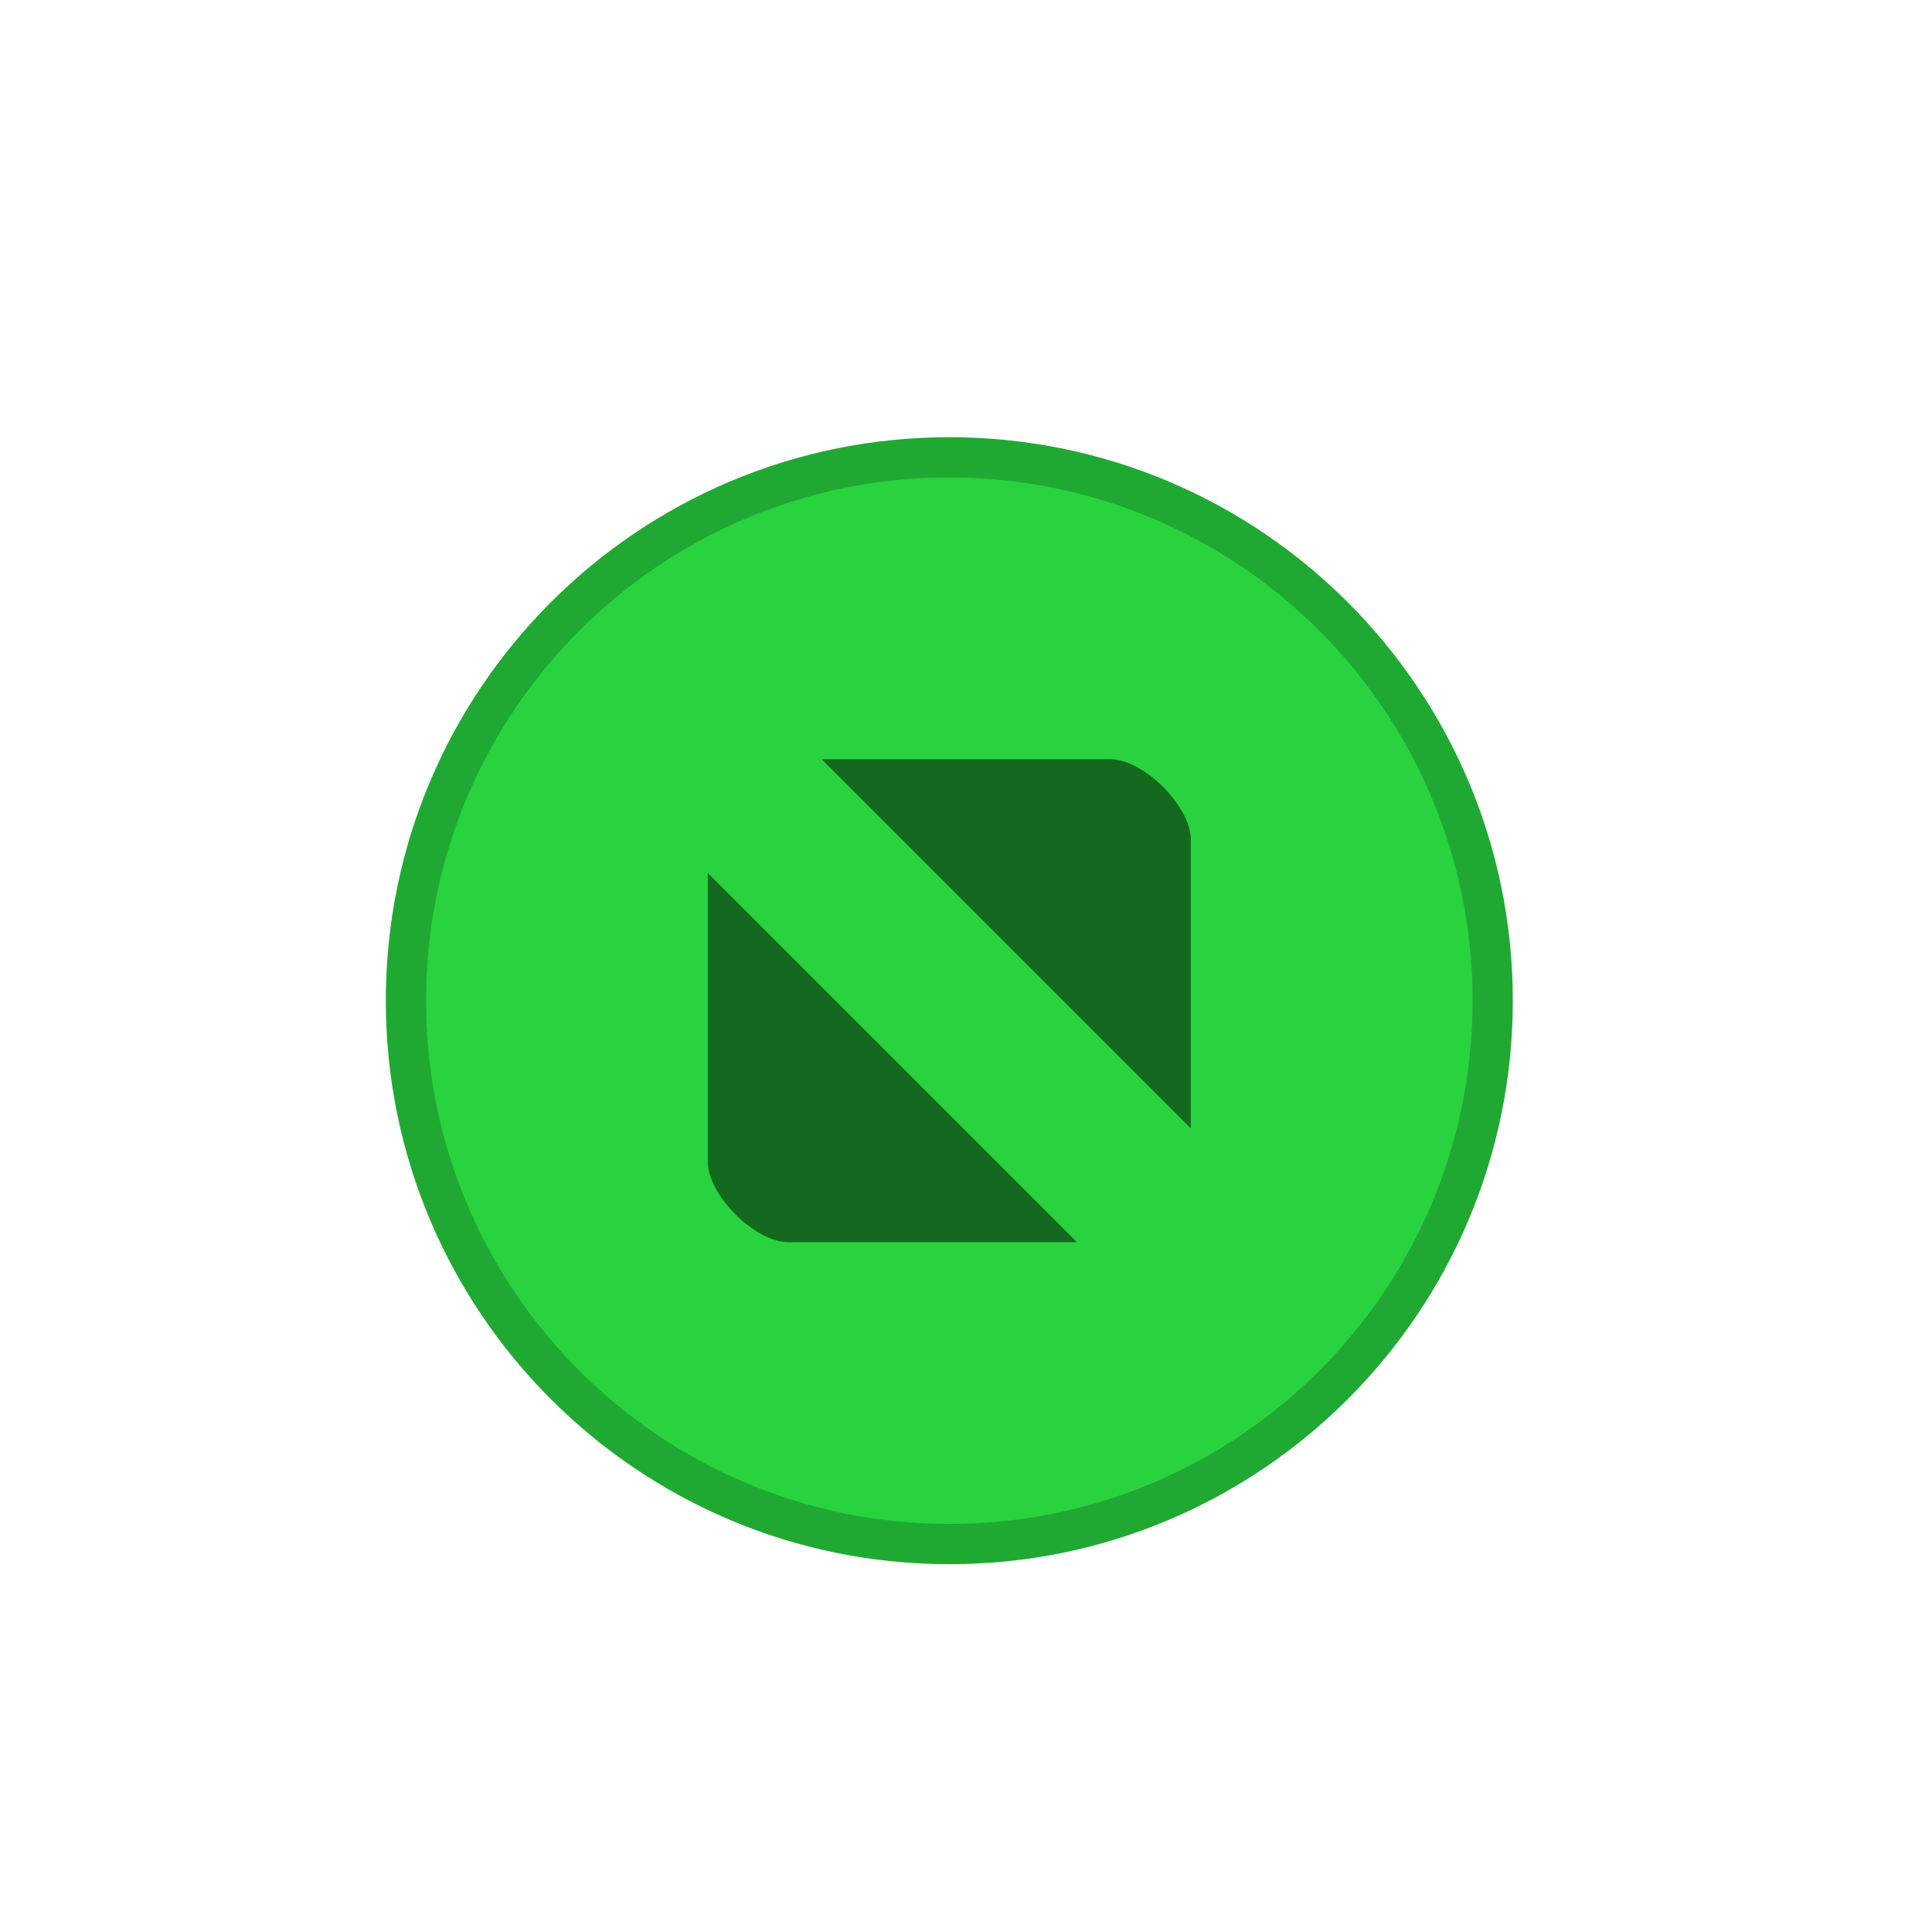
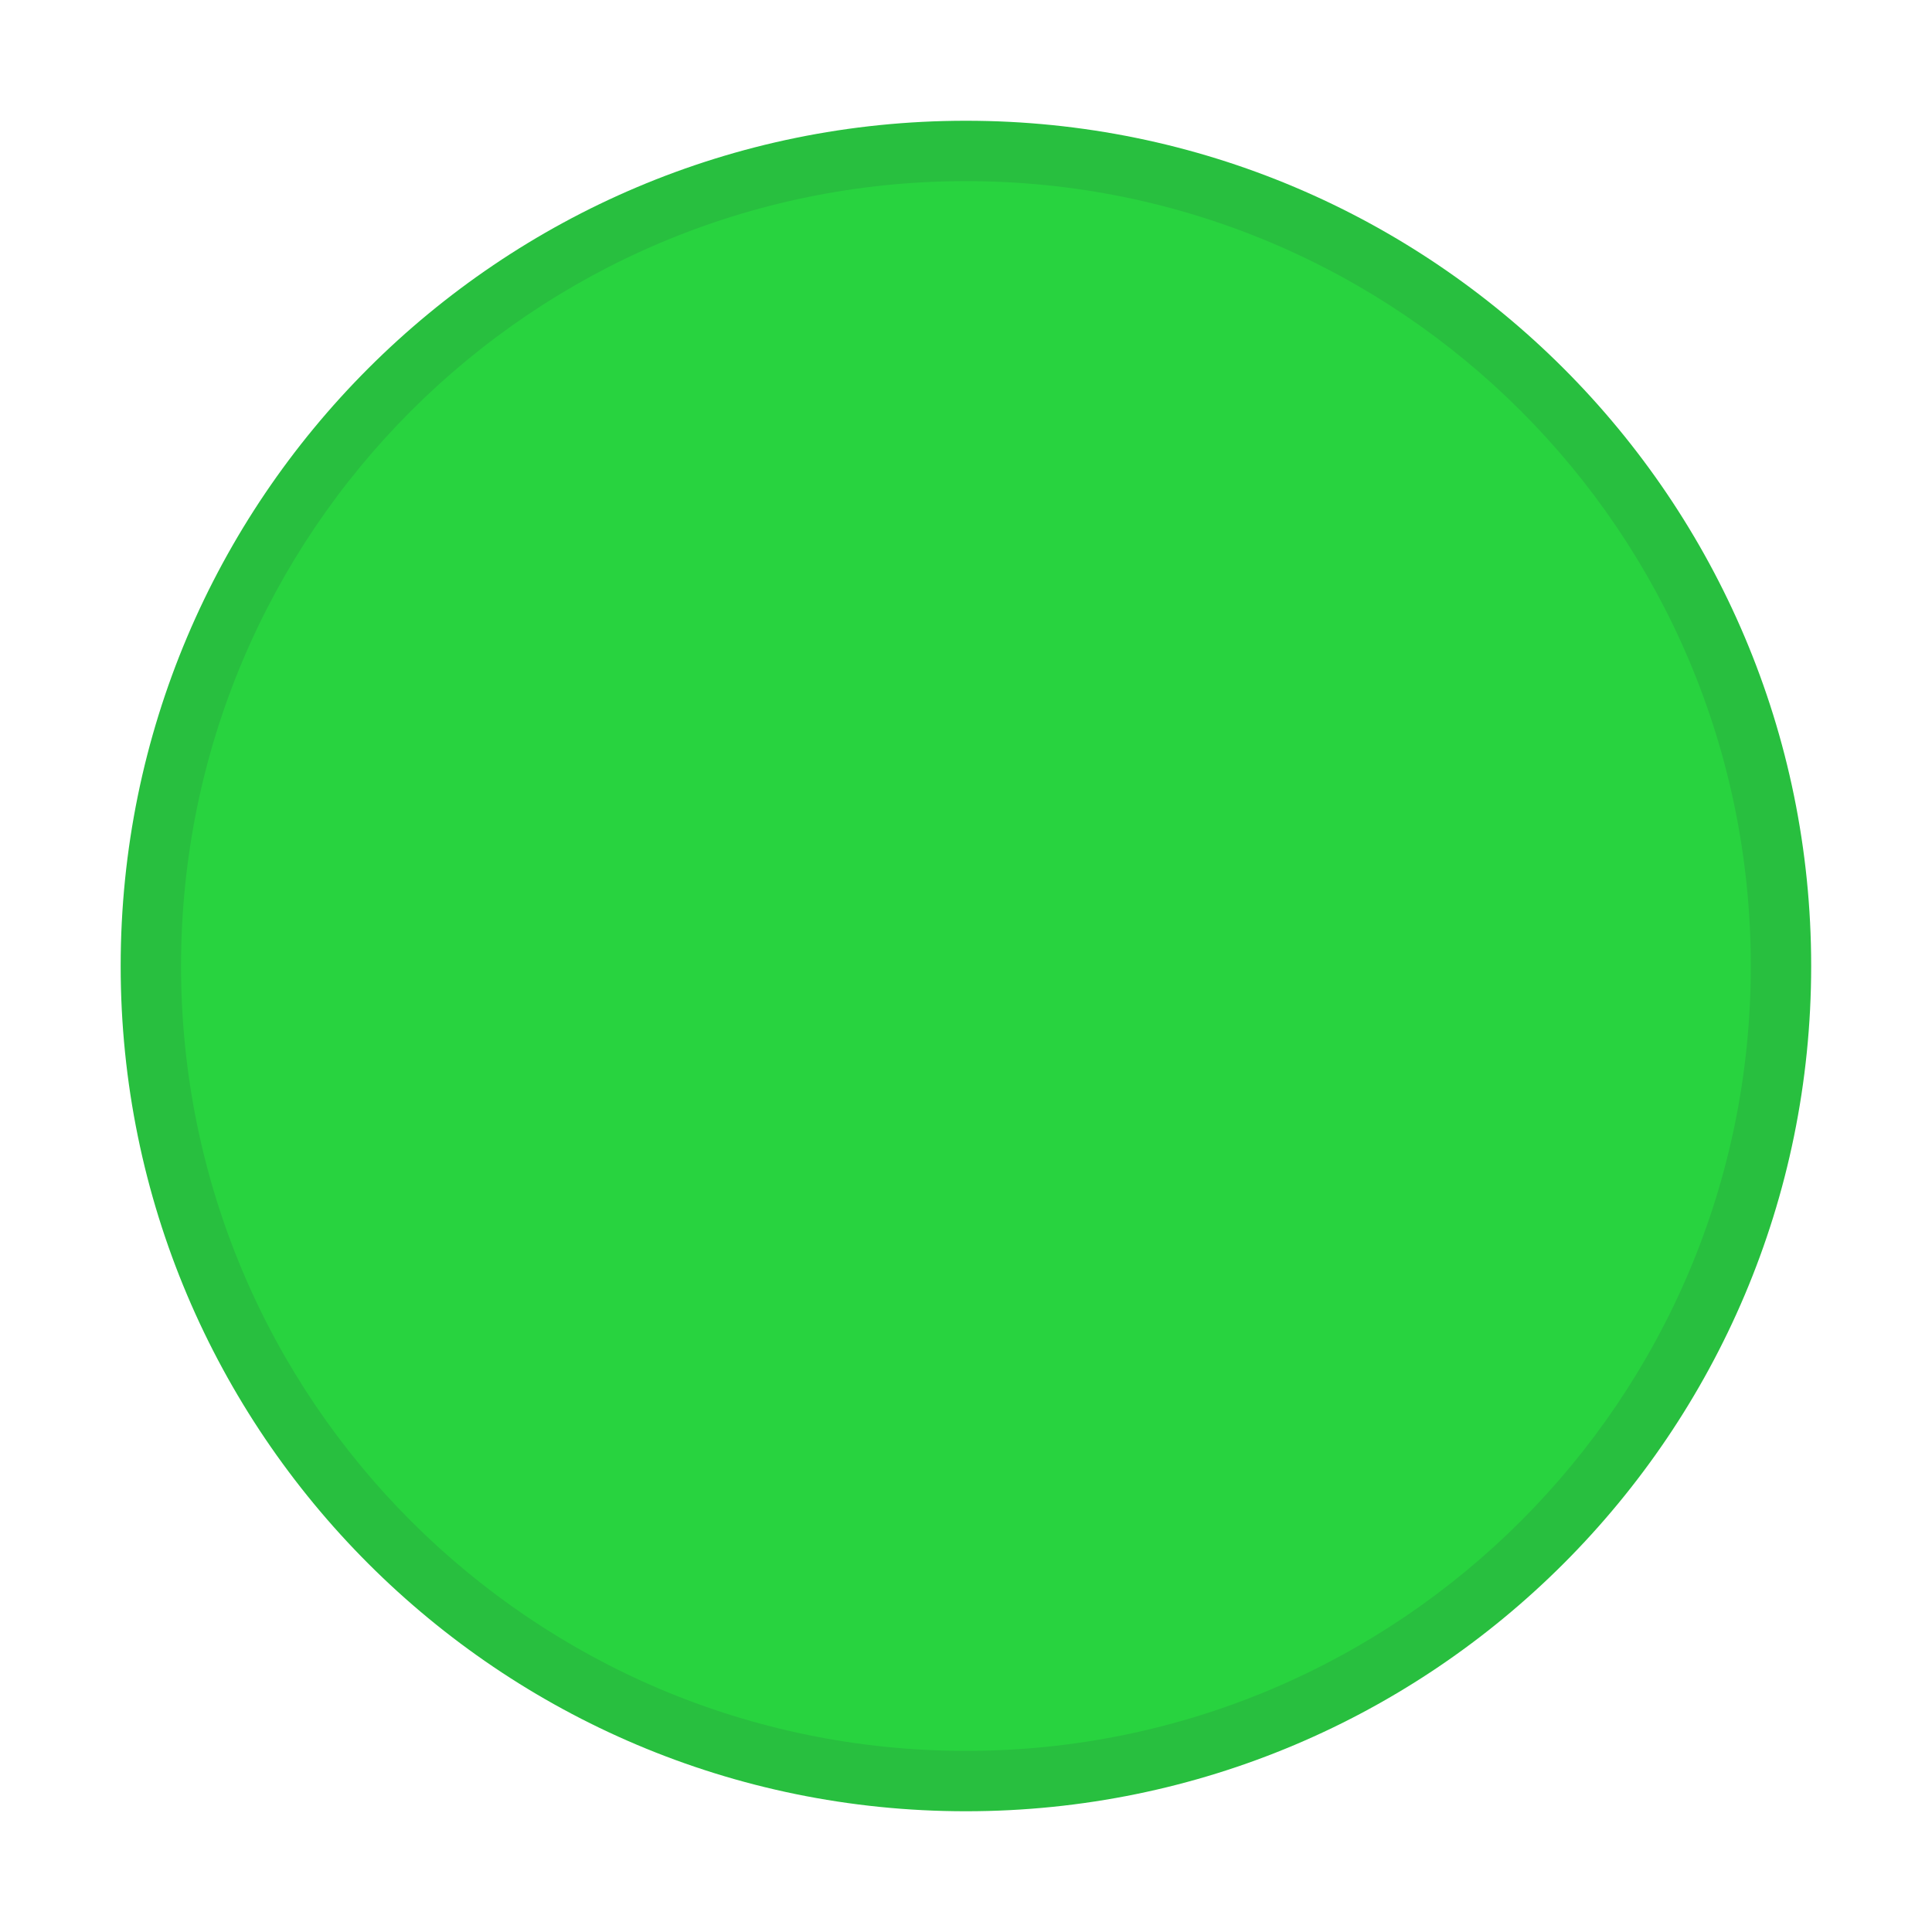
- <svg xmlns="http://www.w3.org/2000/svg" xmlns:xlink="http://www.w3.org/1999/xlink" width="24" height="24" id="svg4428" version="1.1">
-   <defs id="defs4430">
-     <linearGradient id="linearGradient3868">
-       <stop style="stop-color:#5a5a5a;stop-opacity:1;" offset="0" id="stop3870" />
-       <stop style="stop-color:#646464;stop-opacity:1;" offset="1" id="stop3872" />
-     </linearGradient>
-     <linearGradient id="linearGradient3813">
-       <stop style="stop-color:#666666;stop-opacity:1;" offset="0" id="stop3815" />
-       <stop style="stop-color:#636363;stop-opacity:1;" offset="1" id="stop3817" />
-     </linearGradient>
-     <linearGradient id="linearGradient3787">
-       <stop style="stop-color:#e5e5df;stop-opacity:1;" offset="0" id="stop3789" />
-       <stop style="stop-color:#dadad4;stop-opacity:1;" offset="1" id="stop3791" />
-     </linearGradient>
-     <linearGradient id="linearGradient3806-3-5-6">
-       <stop style="stop-color:#303030;stop-opacity:1;" offset="0" id="stop3808-6-9-1" />
-       <stop style="stop-color:#232323;stop-opacity:1;" offset="1" id="stop3810-4-6-3" />
-     </linearGradient>
-     <linearGradient xlink:href="#linearGradient3787" id="linearGradient3793" x1="40" y1="1044.362" x2="40" y2="1032.362" gradientUnits="userSpaceOnUse" />
-     <linearGradient xlink:href="#linearGradient3787" id="linearGradient3828" gradientUnits="userSpaceOnUse" x1="40" y1="1044.362" x2="40" y2="1032.362" gradientTransform="matrix(1.166667,0,0,1.076923,-6.5,-80.33555)" />
-     <linearGradient xlink:href="#linearGradient3787-8" id="linearGradient3835" gradientUnits="userSpaceOnUse" gradientTransform="matrix(1.166667,0,0,1.076923,-35.5,-1105.698)" x1="40" y1="1044.362" x2="40" y2="1032.362" />
-     <linearGradient xlink:href="#linearGradient3787-8" id="linearGradient3835-4" gradientUnits="userSpaceOnUse" gradientTransform="matrix(1.166667,0,0,1.076923,-35.5,-1105.698)" x1="40" y1="1044.362" x2="40" y2="1032.362" />
-     <linearGradient id="linearGradient3787-8">
-       <stop style="stop-color:#f5f5ee;stop-opacity:1;" offset="0" id="stop3789-2" />
-       <stop style="stop-color:#e6e6df;stop-opacity:1;" offset="1" id="stop3791-6" />
-     </linearGradient>
-     <linearGradient xlink:href="#linearGradient3787-8" id="linearGradient3835-3" gradientUnits="userSpaceOnUse" gradientTransform="matrix(1.166667,0,0,1.076923,-35.5,-1105.698)" x1="40" y1="1044.362" x2="40" y2="1032.362" />
-     <linearGradient id="linearGradient3787-7">
-       <stop style="stop-color:#f5f5ee;stop-opacity:1;" offset="0" id="stop3789-3" />
-       <stop style="stop-color:#e6e6e0;stop-opacity:1;" offset="1" id="stop3791-3" />
-     </linearGradient>
-     <linearGradient xlink:href="#linearGradient3787" id="linearGradient3807" x1="11" y1="15.75" x2="11" y2="8.25" gradientUnits="userSpaceOnUse" />
-     <linearGradient xlink:href="#linearGradient3813" id="linearGradient3819" x1="29.5" y1="15.2" x2="29.5" y2="8.8" gradientUnits="userSpaceOnUse" />
-     <linearGradient xlink:href="#linearGradient4231" id="linearGradient3807-1" x1="10" y1="7" x2="10" y2="15.889" gradientUnits="userSpaceOnUse" />
-     <linearGradient id="linearGradient4231">
-       <stop id="stop4233" offset="0" style="stop-color:#e7e7e1;stop-opacity:1;" />
-       <stop id="stop4239" offset="1" style="stop-color:#dadad3;stop-opacity:1;" />
-     </linearGradient>
-     <linearGradient xlink:href="#linearGradient4231-1" id="linearGradient3807-1-1" x1="10" y1="15.889" x2="10" y2="7" gradientUnits="userSpaceOnUse" />
-     <linearGradient id="linearGradient4231-1">
-       <stop id="stop4233-6" offset="0" style="stop-color:#e5e5de;stop-opacity:1;" />
-       <stop id="stop4239-7" offset="1" style="stop-color:#dadad3;stop-opacity:1;" />
-     </linearGradient>
-     <linearGradient id="linearGradient4363">
-       <stop style="stop-color:#979791;stop-opacity:1;" offset="0" id="stop4365" />
-       <stop style="stop-color:#dadad4;stop-opacity:0;" offset="1" id="stop4367" />
-     </linearGradient>
-     <linearGradient id="linearGradient4363-7">
-       <stop style="stop-color:#f5f5ef;stop-opacity:1;" offset="0" id="stop4365-9" />
-       <stop style="stop-color:#dadad4;stop-opacity:0;" offset="1" id="stop4367-8" />
-     </linearGradient>
-     <linearGradient xlink:href="#linearGradient4231-7" id="linearGradient4361" gradientUnits="userSpaceOnUse" gradientTransform="matrix(1.1875,0,0,1,-41.25,0)" x1="248.632" y1="79" x2="248.632" y2="58" />
-     <linearGradient id="linearGradient4231-7">
-       <stop id="stop4233-4" offset="0" style="stop-color:#e6e6df;stop-opacity:1;" />
-       <stop id="stop4239-8" offset="1" style="stop-color:#d1d1ca;stop-opacity:1;" />
-     </linearGradient>
-     <linearGradient xlink:href="#linearGradient4231-7" id="linearGradient3127" gradientUnits="userSpaceOnUse" gradientTransform="matrix(1.1875,0,0,1,-262.25,-55.99998)" x1="248.632" y1="79" x2="248.632" y2="58" />
-     <linearGradient xlink:href="#linearGradient4231-7" id="linearGradient3154" gradientUnits="userSpaceOnUse" gradientTransform="matrix(1.1875,0,0,1,-262.25,-55.99998)" x1="248.632" y1="79" x2="248.632" y2="58" />
-     <linearGradient xlink:href="#linearGradient4231-7" id="linearGradient3159" gradientUnits="userSpaceOnUse" gradientTransform="matrix(1.1875,0,0,1,-249.25,-54.99998)" x1="248.632" y1="79" x2="248.632" y2="58" />
-     <linearGradient xlink:href="#linearGradient4231-7-9" id="linearGradient3159-0" gradientUnits="userSpaceOnUse" gradientTransform="matrix(1.1875,0,0,1,-262.25,-55.99998)" x1="248.632" y1="79" x2="248.632" y2="58" />
-     <linearGradient id="linearGradient4231-7-9">
-       <stop id="stop4233-4-2" offset="0" style="stop-color:#e6e6df;stop-opacity:1;" />
-       <stop id="stop4239-8-9" offset="1" style="stop-color:#d1d1ca;stop-opacity:1;" />
-     </linearGradient>
-     <linearGradient id="linearGradient4231-5">
-       <stop id="stop4233-41" offset="0" style="stop-color:#e5e5de;stop-opacity:1;" />
-       <stop id="stop4239-73" offset="1" style="stop-color:#dadad3;stop-opacity:1;" />
-     </linearGradient>
-     <linearGradient xlink:href="#linearGradient4231-7-7" id="linearGradient3159-1" gradientUnits="userSpaceOnUse" gradientTransform="matrix(1.1875,0,0,1,-262.25,-55.99998)" x1="248.632" y1="79" x2="248.632" y2="58" />
-     <linearGradient id="linearGradient4231-7-7">
-       <stop id="stop4233-4-7" offset="0" style="stop-color:#e6e6df;stop-opacity:1;" />
-       <stop id="stop4239-8-2" offset="1" style="stop-color:#d1d1ca;stop-opacity:1;" />
-     </linearGradient>
-     <linearGradient xlink:href="#linearGradient4231-73" id="linearGradient3807-1-7" x1="10" y1="15.889" x2="10" y2="7" gradientUnits="userSpaceOnUse" />
-     <linearGradient id="linearGradient4231-73">
-       <stop id="stop4233-1" offset="0" style="stop-color:#e5e5de;stop-opacity:1;" />
-       <stop id="stop4239-85" offset="1" style="stop-color:#dadad3;stop-opacity:1;" />
-     </linearGradient>
-   </defs>
-   <g id="layer1" transform="translate(0,-1098.52)">
-     <g id="4" transform="translate(86.4,-3.2)" />
-     <g transform="translate(-269.2073,1319.589)" style="display:inline" id="inactive-center">
-       <rect style="opacity:0;fill:#000000;fill-opacity:1;stroke:none;stroke-width:0.474;stroke-linejoin:miter;stroke-miterlimit:4;stroke-dasharray:none;stroke-opacity:1;paint-order:markers stroke fill" id="rect1559-2" width="16" height="16" x="273" y="-268.638" ry="1.6930764e-05" />
-       <g transform="translate(274,-267.6378)" id="titlebutton-maximize-backdrop-1-9" style="enable-background:new">
-         <g transform="translate(-5,-1033.362)" id="g6-5-1">
-           <path style="fill:#bababa;fill-opacity:1;fill-rule:evenodd;stroke:none" d="m 12,1047.362 c 3.866,0 7,-3.134 7,-7 0,-3.866 -3.134,-7 -7,-7 -3.866,0 -7,3.134 -7,7 0,3.866 3.134,7 7,7" id="path2-3-2" />
-           <path style="opacity:1;fill:#cecece;fill-opacity:1;fill-rule:evenodd;stroke:none" d="m 12,1046.862 c 3.59,0 6.5,-2.91 6.5,-6.5 0,-3.59 -2.91,-6.5 -6.5,-6.5 -3.59,0 -6.5,2.91 -6.5,6.5 0,3.59 2.91,6.5 6.5,6.5" id="path4-5" />
-         </g>
-       </g>
-     </g>
-     <g transform="translate(-269.2073,1319.589)" style="display:inline" id="active-center">
-       <rect ry="1.6930764e-05" y="-242.638" x="273" height="16" width="16" id="rect1567-7" style="opacity:0;fill:#000000;fill-opacity:1;stroke:none;stroke-width:0.474;stroke-linejoin:miter;stroke-miterlimit:4;stroke-dasharray:none;stroke-opacity:1;paint-order:markers stroke fill" />
-       <g transform="translate(274,-241.6378)" id="titlebutton-maximize-1-0" style="enable-background:new">
-         <g transform="translate(-5,-1033.362)" id="g6-1-9">
-           <path style="fill:#20a932;fill-opacity:1;fill-rule:evenodd;stroke:none" d="m 12,1047.362 c 3.866,0 7,-3.134 7,-7 0,-3.866 -3.134,-7 -7,-7 -3.866,0 -7,3.134 -7,7 0,3.866 3.134,7 7,7" id="path2-2-3" />
-           <path style="opacity:1;fill:#28d33f;fill-opacity:1;fill-rule:evenodd;stroke:none" d="m 12,1046.862 c 3.59,0 6.5,-2.91 6.5,-6.5 0,-3.59 -2.91,-6.5 -6.5,-6.5 -3.59,0 -6.5,2.91 -6.5,6.5 0,3.59 2.91,6.5 6.5,6.5" id="path4-70" />
-         </g>
-       </g>
-     </g>
-     <g transform="translate(-269.2073,1319.589)" style="display:inline" id="pressed-center">
-       <rect ry="1.6930764e-05" y="-190.638" x="273" height="16" width="16" id="rect1584-1" style="opacity:0;fill:#000000;fill-opacity:1;stroke:none;stroke-width:0.474;stroke-linejoin:miter;stroke-miterlimit:4;stroke-dasharray:none;stroke-opacity:1;paint-order:markers stroke fill" />
-       <g transform="translate(274,-189.6378)" id="titlebutton-maximize-active-1-0" style="enable-background:new">
-         <g transform="translate(-5,-1033.362)" id="g6-9-6">
-           <path style="fill:#20a932;fill-opacity:1;fill-rule:evenodd;stroke:none" d="m 12,1047.362 c 3.866,0 7,-3.134 7,-7 0,-3.866 -3.134,-7 -7,-7 -3.866,0 -7,3.134 -7,7 0,3.866 3.134,7 7,7" id="path2-36-3" />
-           <path style="opacity:0.5;fill:#000000;fill-opacity:1;stroke:none;stroke-width:2;stroke-linecap:round;stroke-linejoin:round;stroke-miterlimit:4;stroke-dasharray:none;stroke-opacity:1" d="M 10.414,1037.362 15,1041.948 v -3.586 c 0,-0.415 -0.585,-1 -1,-1 z M 9,1038.776 v 3.586 c 0,0.415 0.585,1 1,1 h 3.586 z" id="path4-0-2" />
-         </g>
-       </g>
-     </g>
-     <g transform="translate(-269.2073,1319.589)" style="display:inline" id="hover-center">
-       <rect style="opacity:0;fill:#000000;fill-opacity:1;stroke:none;stroke-width:0.474;stroke-linejoin:miter;stroke-miterlimit:4;stroke-dasharray:none;stroke-opacity:1;paint-order:markers stroke fill" id="rect1575-0" width="16" height="16" x="273" y="-216.638" ry="1.6930764e-05" />
-       <g transform="translate(274,-215.6378)" id="titlebutton-maximize-hover-1-6" style="enable-background:new">
-         <g transform="translate(-5,-1033.362)" id="g8-8-1">
-           <path style="fill:#20a932;fill-opacity:1;fill-rule:evenodd;stroke:none" d="m 12,1047.362 c 3.866,0 7,-3.134 7,-7 0,-3.866 -3.134,-7 -7,-7 -3.866,0 -7,3.134 -7,7 0,3.866 3.134,7 7,7" id="path2-7-5" />
-           <path style="opacity:1;fill:#28d33f;fill-opacity:1;fill-rule:evenodd;stroke:none" d="m 12,1046.862 c 3.59,0 6.5,-2.91 6.5,-6.5 0,-3.59 -2.91,-6.5 -6.5,-6.5 -3.59,0 -6.5,2.91 -6.5,6.5 0,3.59 2.91,6.5 6.5,6.5" id="path4-92" />
-           <path style="opacity:0.5;fill:#000000;fill-opacity:1;stroke:none;stroke-width:2;stroke-linecap:round;stroke-linejoin:round;stroke-miterlimit:4;stroke-dasharray:none;stroke-opacity:1" d="M 10.414,1037.362 15,1041.948 v -3.586 c 0,-0.415 -0.585,-1 -1,-1 z M 9,1038.776 v 3.586 c 0,0.415 0.585,1 1,1 h 3.586 z" id="path6-0-54" />
-         </g>
-       </g>
-     </g>
-     <g id="deactivated-center" style="display:inline" transform="translate(-229.8983,1319.589)">
-       <rect ry="1.6930764e-05" y="-268.638" x="273" height="16" width="16" id="rect963" style="opacity:0;fill:#000000;fill-opacity:1;stroke:none;stroke-width:0.474;stroke-linejoin:miter;stroke-miterlimit:4;stroke-dasharray:none;stroke-opacity:1;paint-order:markers stroke fill" />
-       <g style="enable-background:new" id="g971" transform="translate(274,-267.6378)">
-         <g id="g969" transform="translate(-5,-1033.362)">
-           <path id="path965" d="m 12,1047.362 c 3.866,0 7,-3.134 7,-7 0,-3.866 -3.134,-7 -7,-7 -3.866,0 -7,3.134 -7,7 0,3.866 3.134,7 7,7" style="fill:#bababa;fill-opacity:1;fill-rule:evenodd;stroke:none" />
-           <path id="path967" d="m 12,1046.862 c 3.59,0 6.5,-2.91 6.5,-6.5 0,-3.59 -2.91,-6.5 -6.5,-6.5 -3.59,0 -6.5,2.91 -6.5,6.5 0,3.59 2.91,6.5 6.5,6.5" style="opacity:1;fill:#cecece;fill-opacity:1;fill-rule:evenodd;stroke:none" />
-         </g>
+ <svg xmlns="http://www.w3.org/2000/svg" version="1.1" id="Layer_1" x="0px" y="0px" viewBox="0 0 64 64" style="enable-background:new 0 0 64 64;" xml:space="preserve">
+   <style type="text/css">
+ 	.st0{fill-opacity:0;}
+ 	.st1{enable-background:new    ;}
+ 	.st2{fill-rule:evenodd;clip-rule:evenodd;fill:#28BF3F;}
+ 	.st3{fill-rule:evenodd;clip-rule:evenodd;fill:#28D33F;}
+ </style>
+   <g id="active-center" transform="translate(-288.7425,1318.98)">
+     <polygon id="rect1569-36" class="st0" points="288.74,-1318.98 352.74,-1318.98 352.74,-1318.98 352.74,-1254.98 352.74,-1254.98    288.74,-1254.98 288.74,-1254.98 288.74,-1318.98  " />
+     <g id="titlebutton-close-1-7" transform="translate(294,-241.6378)" class="st1">
+       <g id="g6-53" transform="translate(-5,-1033.362)">
+         <path id="path2-56" class="st2" d="M31.74,16.02c15.46,0,28-12.54,28-28s-12.54-28-28-28c-15.46,0-28,12.54-28,28     S16.28,16.02,31.74,16.02" />
+         <path id="path4" class="st3" d="M31.74,14.02c14.36,0,26-11.64,26-26s-11.64-26-26-26c-14.36,0-26,11.64-26,26     S17.38,14.02,31.74,14.02" />
      </g>
    </g>
  </g>
</svg>
